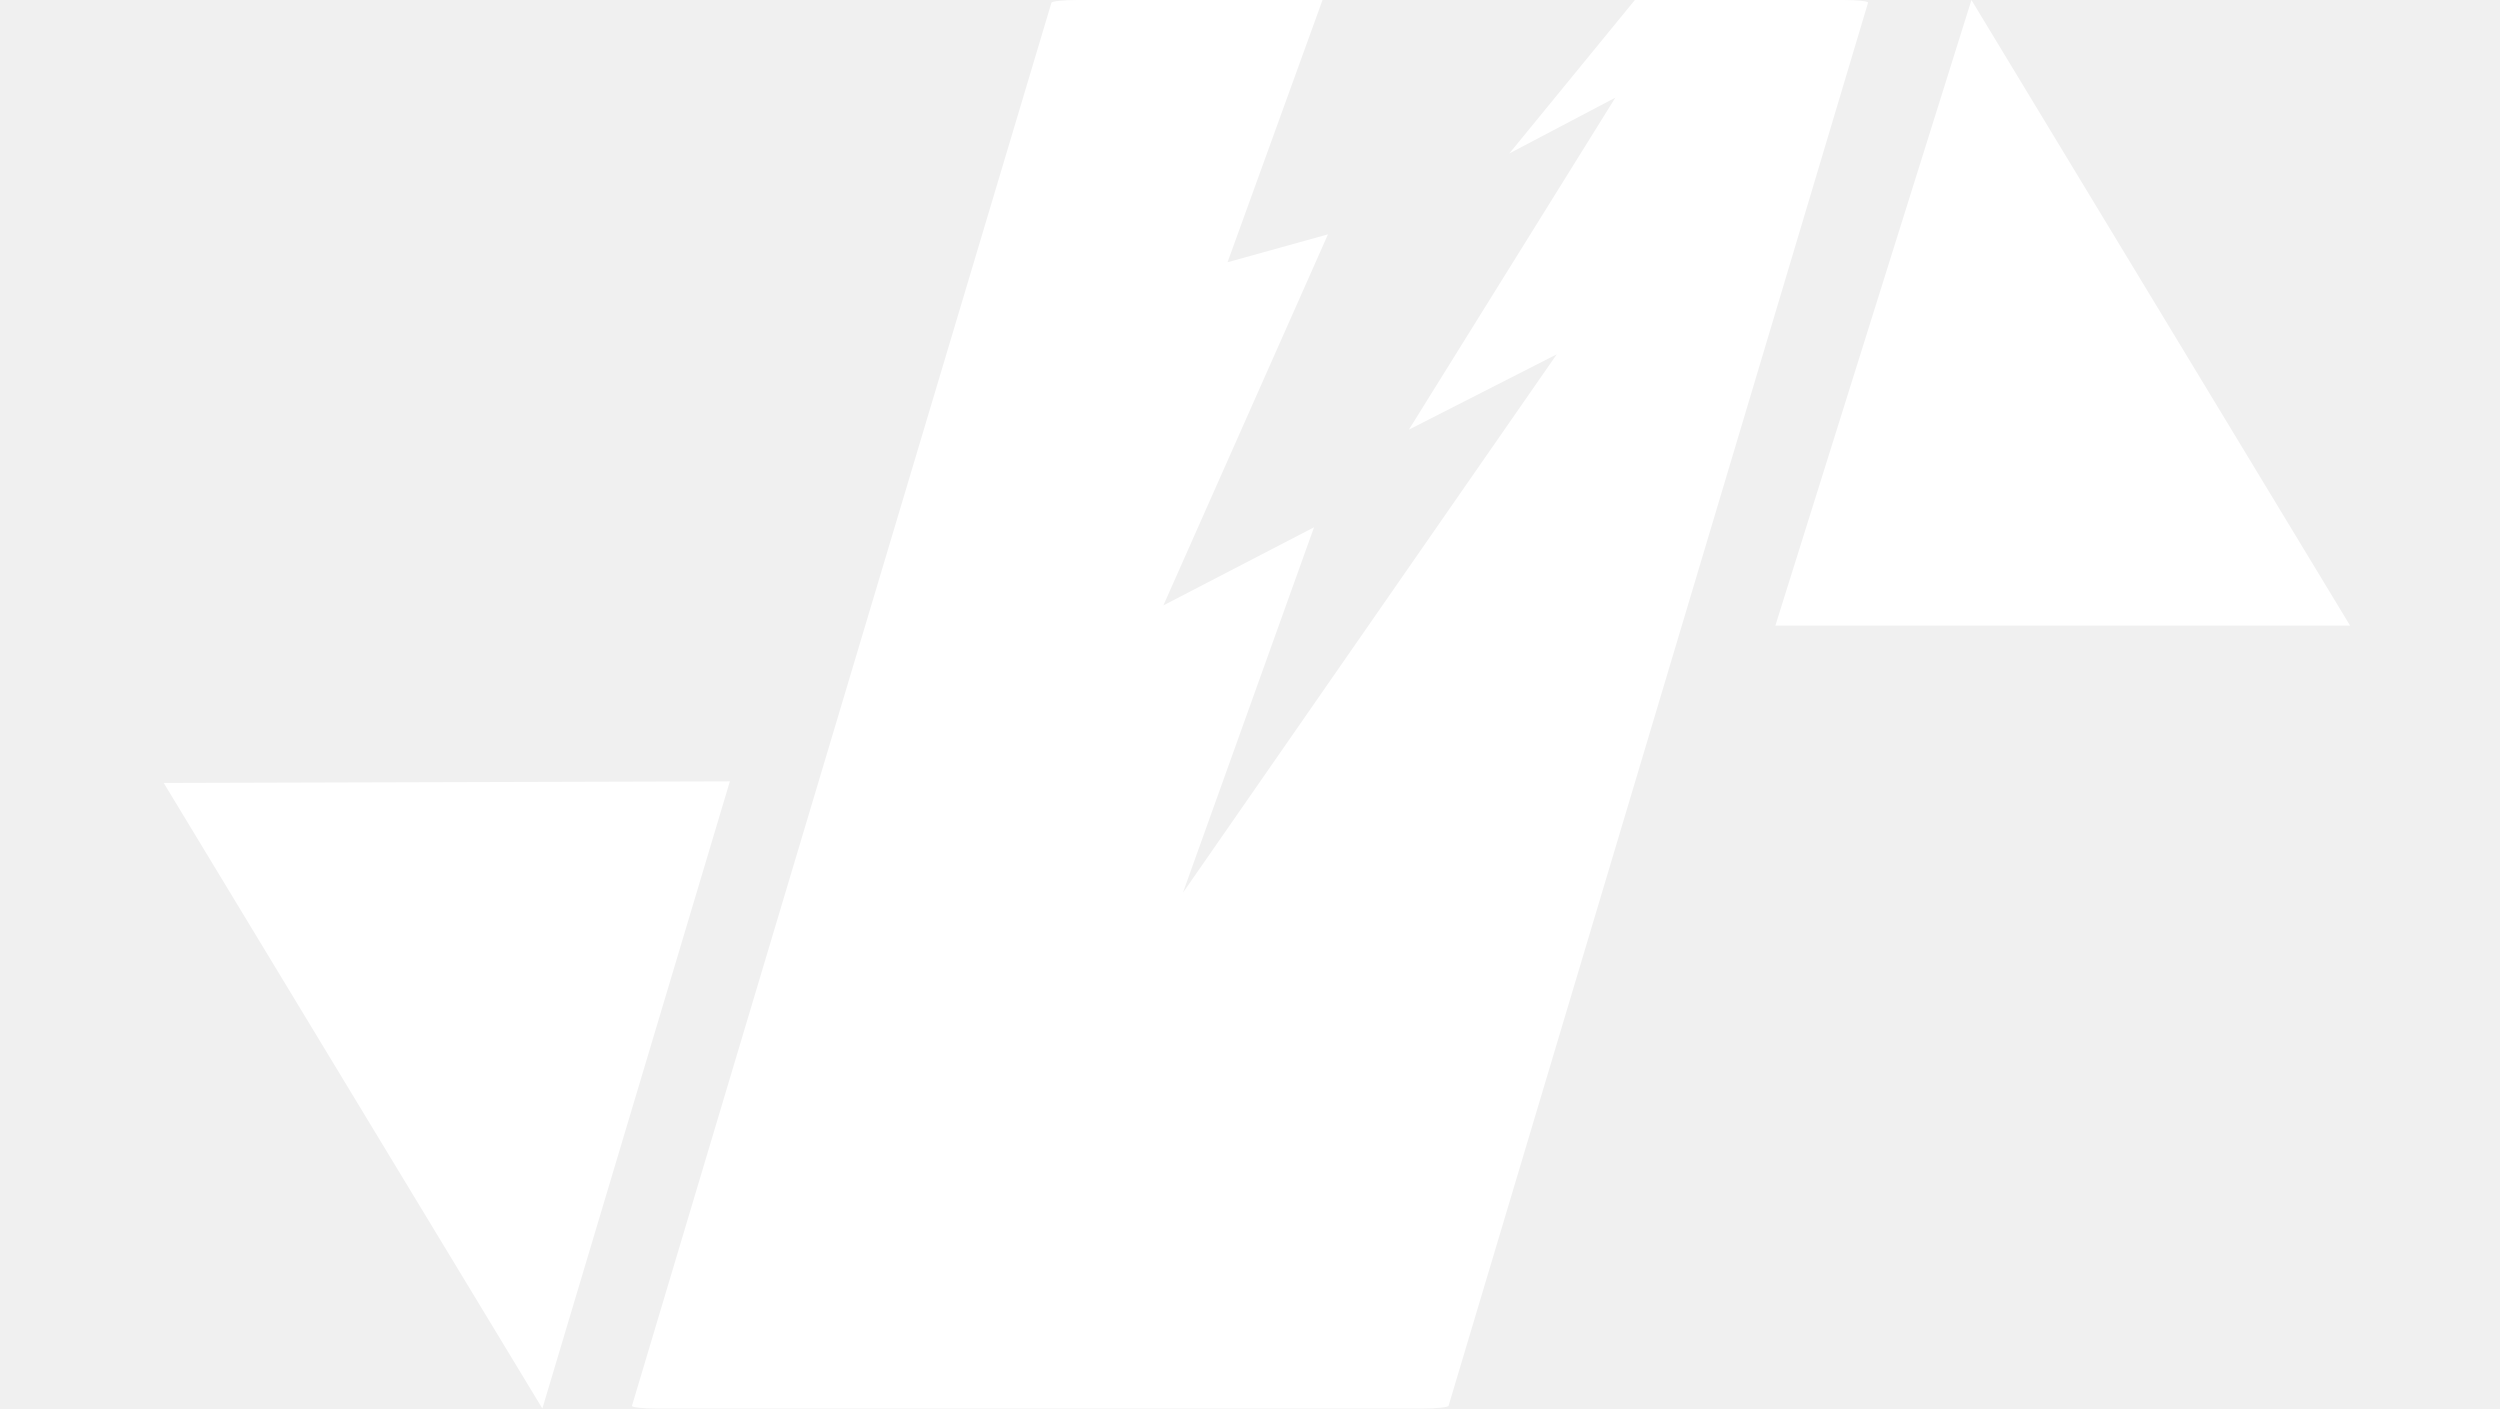
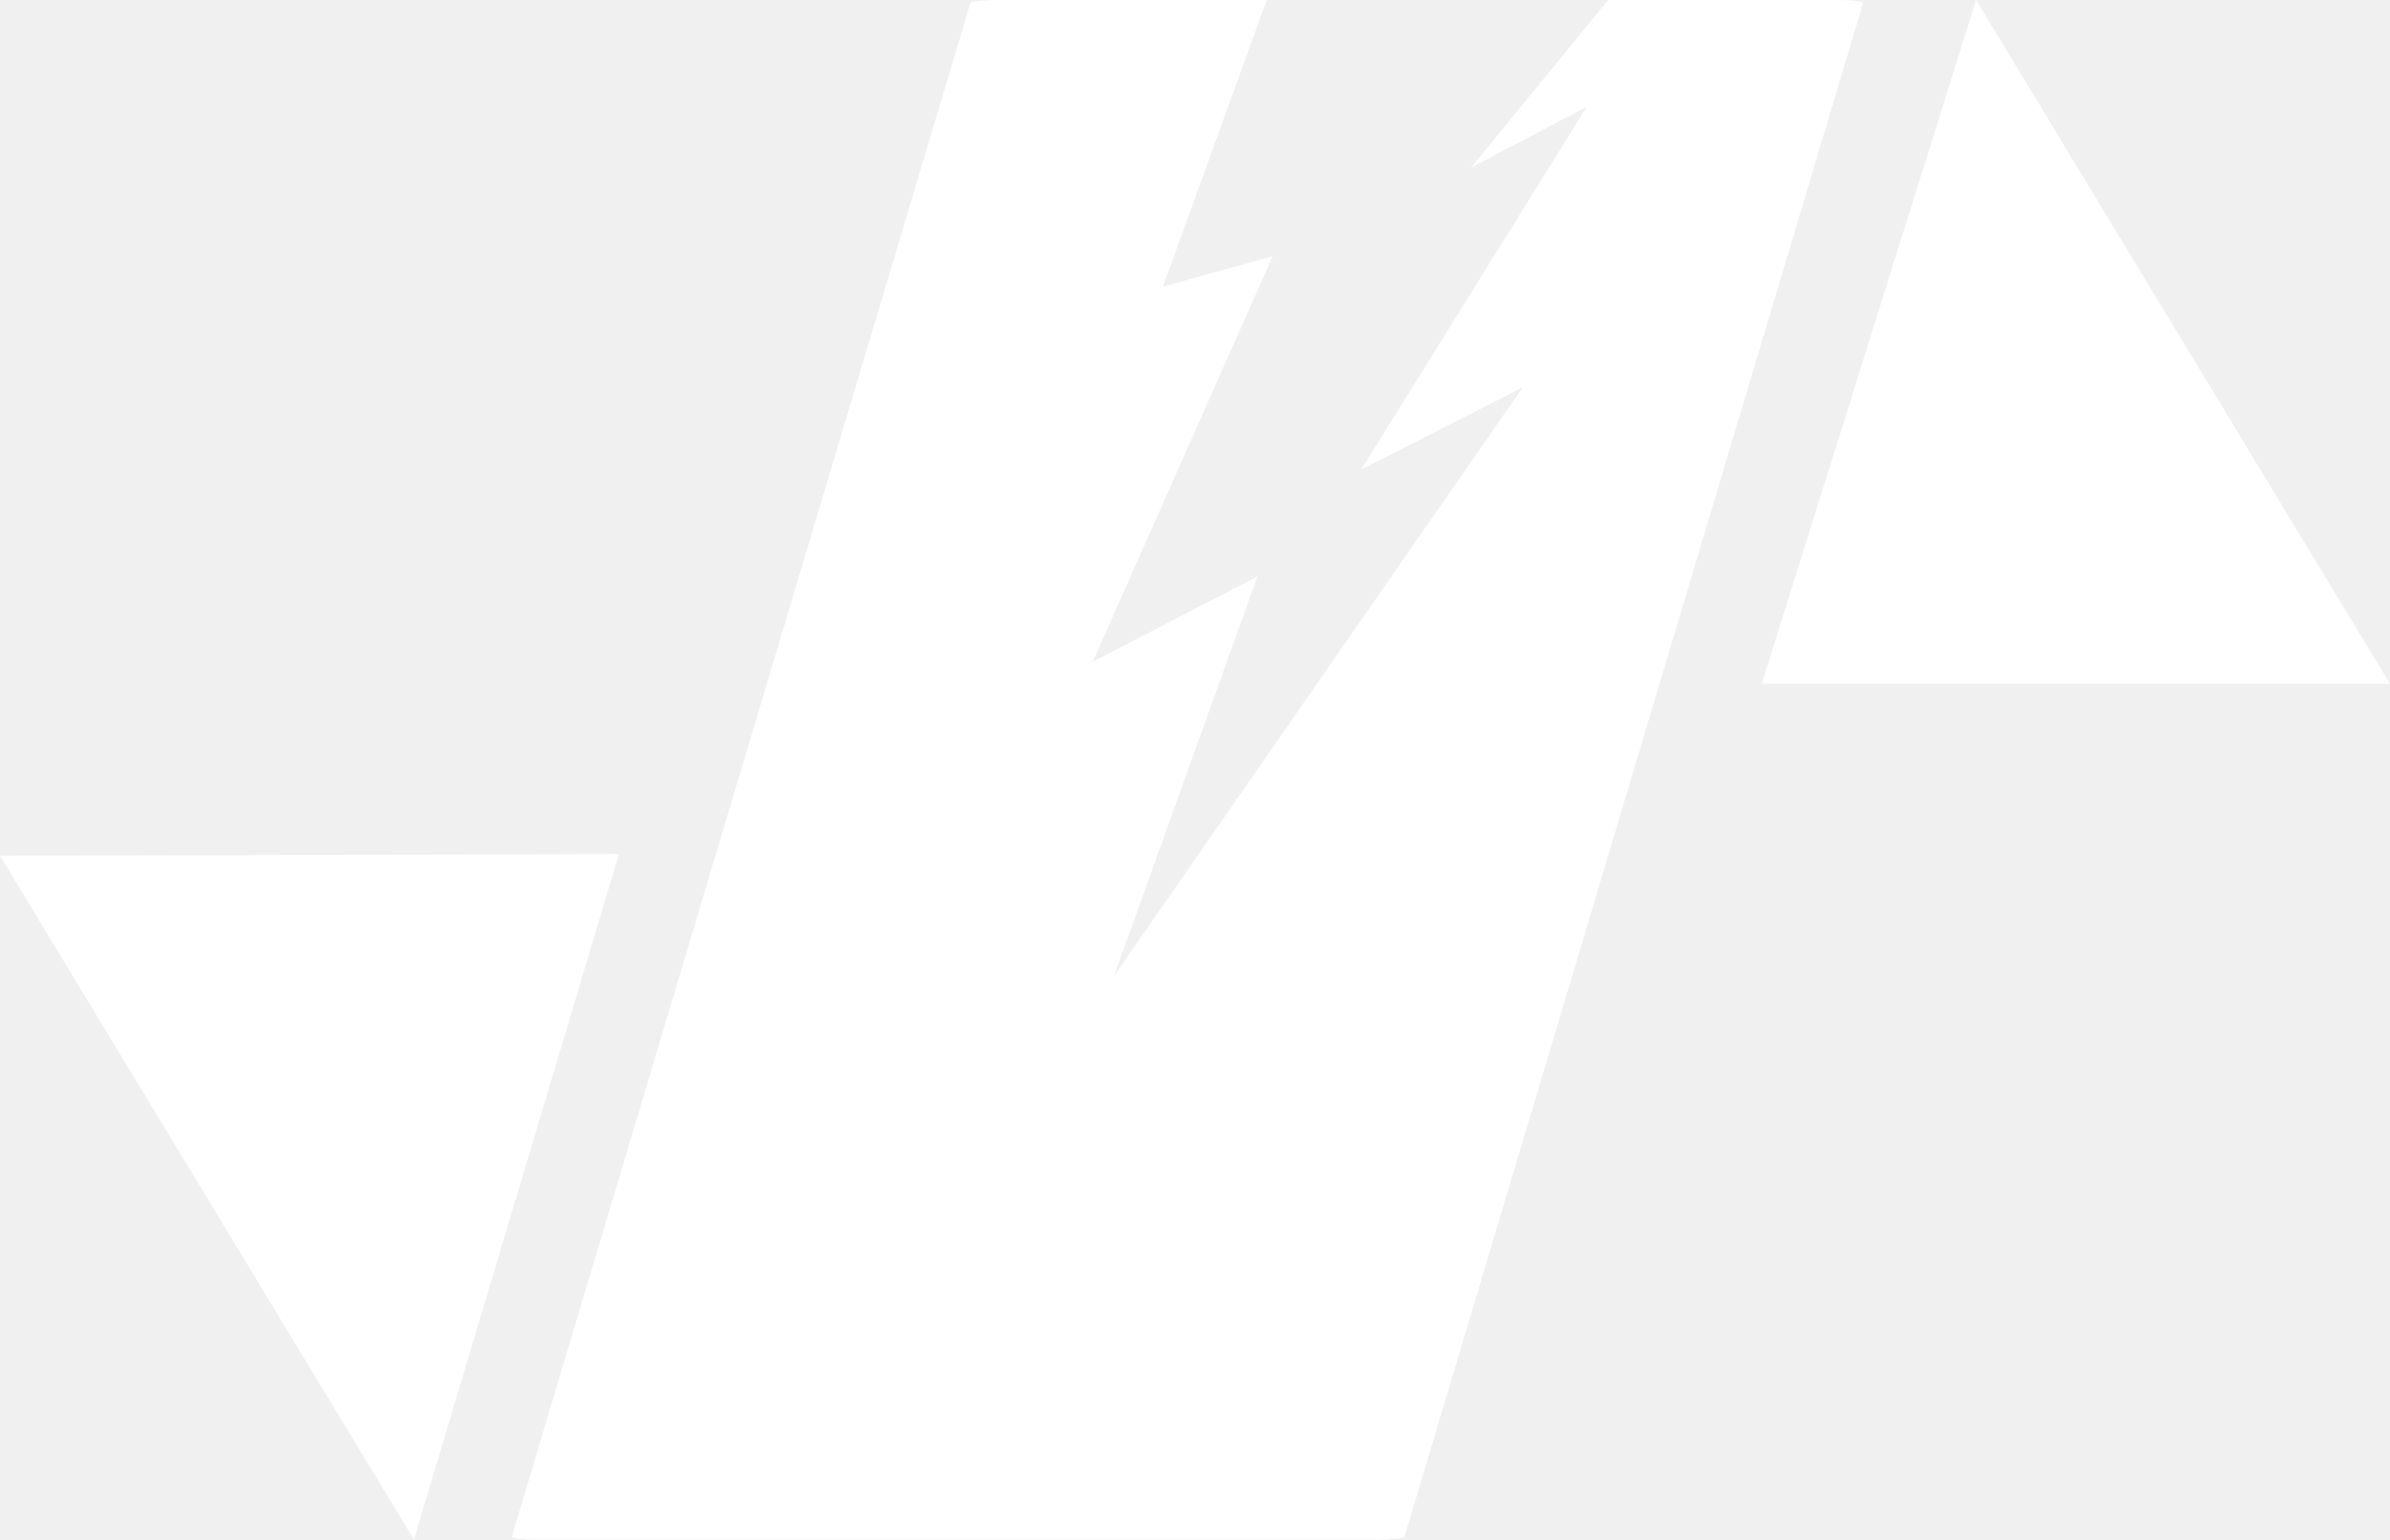
- <svg xmlns="http://www.w3.org/2000/svg" width="820" height="462" viewBox="0 0 820 462" version="1.1" id="svg5" xml:space="preserve">
-   <defs id="defs2">
-     <clipPath clipPathUnits="userSpaceOnUse" id="clipPath1219">
-       <g id="g1227" style="display:block">
-         <rect style="fill:#000000;stroke:none;stroke-width:18.515;stroke-linecap:round;stroke-linejoin:round" id="rect1221" width="2.98" height="3.053" x="7.638" y="12.185" />
-         <rect style="fill:#000000;stroke:none;stroke-width:18.515;stroke-linecap:round;stroke-linejoin:round" id="rect1223" width="2.98" height="3.053" x="12.771" y="12.185" />
-         <rect style="fill:#000000;stroke:none;stroke-width:30.549;stroke-linecap:round;stroke-linejoin:round" id="rect1225" width="8.113" height="3.053" x="7.638" y="16.284" />
-       </g>
-     </clipPath>
-     <clipPath clipPathUnits="userSpaceOnUse" id="clipPath1219-3">
-       <g id="g1227-5" style="display:none">
-         <rect style="fill:#000000;stroke:none;stroke-width:18.515;stroke-linecap:round;stroke-linejoin:round" id="rect1221-6" width="2.98" height="3.053" x="7.638" y="12.185" d="m 7.638,12.185 h 2.98 v 3.053 H 7.638 Z" />
-         <rect style="fill:#000000;stroke:none;stroke-width:18.515;stroke-linecap:round;stroke-linejoin:round" id="rect1223-2" width="2.98" height="3.053" x="12.771" y="12.185" d="m 12.771,12.185 h 2.98 v 3.053 h -2.98 z" />
-         <rect style="fill:#000000;stroke:none;stroke-width:30.549;stroke-linecap:round;stroke-linejoin:round" id="rect1225-9" width="8.113" height="3.053" x="7.638" y="16.284" d="M 7.638,16.284 H 15.751 V 19.337 H 7.638 Z" />
-       </g>
-       <path id="lpe_path-effect1229-1" class="powerclip" d="M 0.98,4.431 H 22.594 V 26.045 H 0.98 Z m 6.658,7.754 v 3.053 h 2.98 v -3.053 z m 5.133,0 v 3.053 h 2.98 v -3.053 z m -5.133,4.099 v 3.053 h 8.113 v -3.053 z" />
-     </clipPath>
-     <clipPath clipPathUnits="userSpaceOnUse" id="clipath_lpe_path-effect1229-2">
-       <g id="g1395" style="display:block">
-         <rect style="fill:#000000;stroke:none;stroke-width:18.515;stroke-linecap:round;stroke-linejoin:round" id="rect1389" width="2.98" height="3.053" x="7.638" y="12.185" />
-         <rect style="fill:#000000;stroke:none;stroke-width:18.515;stroke-linecap:round;stroke-linejoin:round" id="rect1391" width="2.98" height="3.053" x="12.771" y="12.185" />
-         <rect style="fill:#000000;stroke:none;stroke-width:30.549;stroke-linecap:round;stroke-linejoin:round" id="rect1393" width="8.113" height="3.053" x="7.638" y="16.284" />
-       </g>
-     </clipPath>
-     <clipPath clipPathUnits="userSpaceOnUse" id="clipPath1219-36">
-       <g id="g1227-0" style="display:none">
-         <rect style="fill:#000000;stroke:none;stroke-width:18.515;stroke-linecap:round;stroke-linejoin:round" id="rect1221-62" width="2.98" height="3.053" x="7.638" y="12.185" d="m 7.638,12.185 h 2.98 v 3.053 H 7.638 Z" />
-         <rect style="fill:#000000;stroke:none;stroke-width:18.515;stroke-linecap:round;stroke-linejoin:round" id="rect1223-6" width="2.98" height="3.053" x="12.771" y="12.185" d="m 12.771,12.185 h 2.98 v 3.053 h -2.98 z" />
-         <rect style="fill:#000000;stroke:none;stroke-width:30.549;stroke-linecap:round;stroke-linejoin:round" id="rect1225-1" width="8.113" height="3.053" x="7.638" y="16.284" d="M 7.638,16.284 H 15.751 V 19.337 H 7.638 Z" />
-       </g>
-       <path id="lpe_path-effect1229" class="powerclip" d="M 0.98,4.431 H 22.594 V 26.045 H 0.98 Z m 6.658,7.754 v 3.053 h 2.98 v -3.053 z m 5.133,0 v 3.053 h 2.98 v -3.053 z m -5.133,4.099 v 3.053 h 8.113 v -3.053 z" />
-     </clipPath>
-     <clipPath clipPathUnits="userSpaceOnUse" id="clipath_lpe_path-effect1229-8">
-       <g id="g1501" style="display:block">
-         <rect style="fill:#000000;stroke:none;stroke-width:18.515;stroke-linecap:round;stroke-linejoin:round" id="rect1495" width="2.98" height="3.053" x="7.638" y="12.185" />
-         <rect style="fill:#000000;stroke:none;stroke-width:18.515;stroke-linecap:round;stroke-linejoin:round" id="rect1497" width="2.98" height="3.053" x="12.771" y="12.185" />
-         <rect style="fill:#000000;stroke:none;stroke-width:30.549;stroke-linecap:round;stroke-linejoin:round" id="rect1499" width="8.113" height="3.053" x="7.638" y="16.284" />
-       </g>
-     </clipPath>
-     <mask maskUnits="userSpaceOnUse" id="mask-powermask-path-effect2130" />
-     <mask maskUnits="userSpaceOnUse" id="mask-powermask-path-effect2157" />
-     <mask maskUnits="userSpaceOnUse" id="mask-powermask-path-effect2178" />
-     <clipPath clipPathUnits="userSpaceOnUse" id="clipPath3967">
-       <path style="display:block;fill:#ff0000;stroke:none;stroke-width:2.836;stroke-linecap:round;stroke-linejoin:round;stroke-dasharray:none" d="m 8.962,12.458 19.526,10.116 1.731,0.036 c 0,0 -1.587,-16.801 -1.881,-17.06 C 28.045,5.292 11.149,0.044 11.149,0.044 L 5.077,4.08 Z" id="path3969" />
-     </clipPath>
-     <clipPath clipPathUnits="userSpaceOnUse" id="clipPath3977">
-       <path style="fill:#ff0000;stroke:none;stroke-width:2.836;stroke-linecap:round;stroke-linejoin:round;stroke-dasharray:none" d="M 9.007,12.426 28.533,22.543 30.264,22.579 28.634,6.949 15.097,-0.338 5.918,0.977 9.007,12.426" id="path3979" />
-     </clipPath>
-     <clipPath clipPathUnits="userSpaceOnUse" id="clipPath2349">
-       <g id="g2355" style="display:block">
-         <rect style="fill:#ff0000;fill-opacity:1;stroke:none;stroke-width:23.954;stroke-linecap:square;stroke-linejoin:round;stroke-dasharray:none" id="rect2351" width="12" height="12" x="564.146" y="78.697" rx="1.082" ry="0.92" />
-         <rect style="fill:#ff0000;fill-opacity:1;stroke:none;stroke-width:23.954;stroke-linecap:square;stroke-linejoin:round;stroke-dasharray:none" id="rect2353" width="12" height="12" x="585.828" y="78.697" rx="1.082" ry="0.92" />
-       </g>
-     </clipPath>
-     <mask maskUnits="userSpaceOnUse" id="mask-powermask-path-effect2372">
-       <path style="fill:none;stroke:#ff0000;stroke-width:8.592;stroke-linecap:square;stroke-linejoin:round;stroke-dasharray:none" d="m 567.907,108.655 c 9.798,-5.787 18.631,-5.464 26.652,0" id="path2370" />
-     </mask>
-     <clipPath clipPathUnits="userSpaceOnUse" id="clipPath3148">
-       <path style="display:none;fill:#ff0000;fill-opacity:1;stroke:none;stroke-width:8.778;stroke-linecap:square;stroke-linejoin:round;stroke-dasharray:none" d="M 433.792,1.5078782e-5 428.352,89.779 458.559,80.228 440.955,207.257 482.709,180.514 475.539,305.632 545.359,121.298 504.247,147.085 539.406,33.429 510.105,52.531 536.237,1.5078782e-5 Z" id="path3150" />
-       <path id="lpe_path-effect3152" style="fill:#ff0000;fill-opacity:1;stroke:none;stroke-width:8.778;stroke-linecap:square;stroke-linejoin:round;stroke-dasharray:none" class="powerclip" d="M 340.139,-5 H 617.985 V 487.206 H 340.139 Z M 433.792,1.5078782e-5 428.352,89.779 458.559,80.228 440.955,207.257 482.709,180.514 475.539,305.632 545.359,121.298 504.247,147.085 539.406,33.429 510.105,52.531 536.237,1.5078782e-5 Z" />
-     </clipPath>
-   </defs>
-   <g id="layer1">
-     <rect style="fill:#ffffff;stroke:none;stroke-width:2.596;stroke-linecap:round;stroke-linejoin:round" id="rect234" width="267.847" height="482.206" x="345.139" y="1.5078782e-05" rx="8.344" ry="0.933" transform="matrix(1,0,-0.2864419,0.9580976,0,0)" clip-path="url(#clipPath3148)" d="m 353.483,1.5078782e-5 h 251.158 c 4.623,0 8.344,0.416 8.344,0.933 V 481.272 c 0,0.517 -3.721,0.933 -8.344,0.933 H 353.483 c -4.623,0 -8.344,-0.416 -8.344,-0.933 V 0.933 c 0,-0.517 3.721,-0.933 8.344,-0.933 z" />
-     <path style="fill:#ffffff;stroke:none;stroke-width:2.481;stroke-linecap:round;stroke-linejoin:round" d="M 177.897,462 53.703,256.809 239.399,256.286 177.897,462" id="path407-3-4" />
-     <path style="fill:#ffffff;stroke:none;stroke-width:2.481;stroke-linecap:round;stroke-linejoin:round" d="M 646.632,0 770.827,205.191 H 582.321 L 646.632,0" id="path407-3" />
+ <svg xmlns="http://www.w3.org/2000/svg" width="717.12" height="462" version="1.1" viewBox="0 0 717.12 462" xml:space="preserve">
+   <g transform="translate(-53.703)" fill="#fff">
+     <path transform="matrix(1 0 -.28644 .9581 0 0)" d="m353.48 0c-4.623-1.545e-16 -8.344 0.417-8.344 0.934l0.001 480.34c0 0.517 3.721 0.934 8.344 0.934h251.16c4.623 0 8.344-0.417 8.344-0.934l8.5e-4 -480.34c0-0.517-3.723-0.934-8.346-0.934h-68.404l-26.131 52.531 29.301-19.103-35.161 113.66 41.113-25.788-69.82 184.34 7.168-125.12-41.754 26.744 17.604-127.03-30.208 9.551 5.442-89.78h-80.311z" />
+     <path d="m177.9 462-124.19-205.19 185.7-0.524-61.502 205.71" />
+     <path d="m646.63 0 124.19 205.19h-188.51l64.312-205.19" />
  </g>
</svg>
